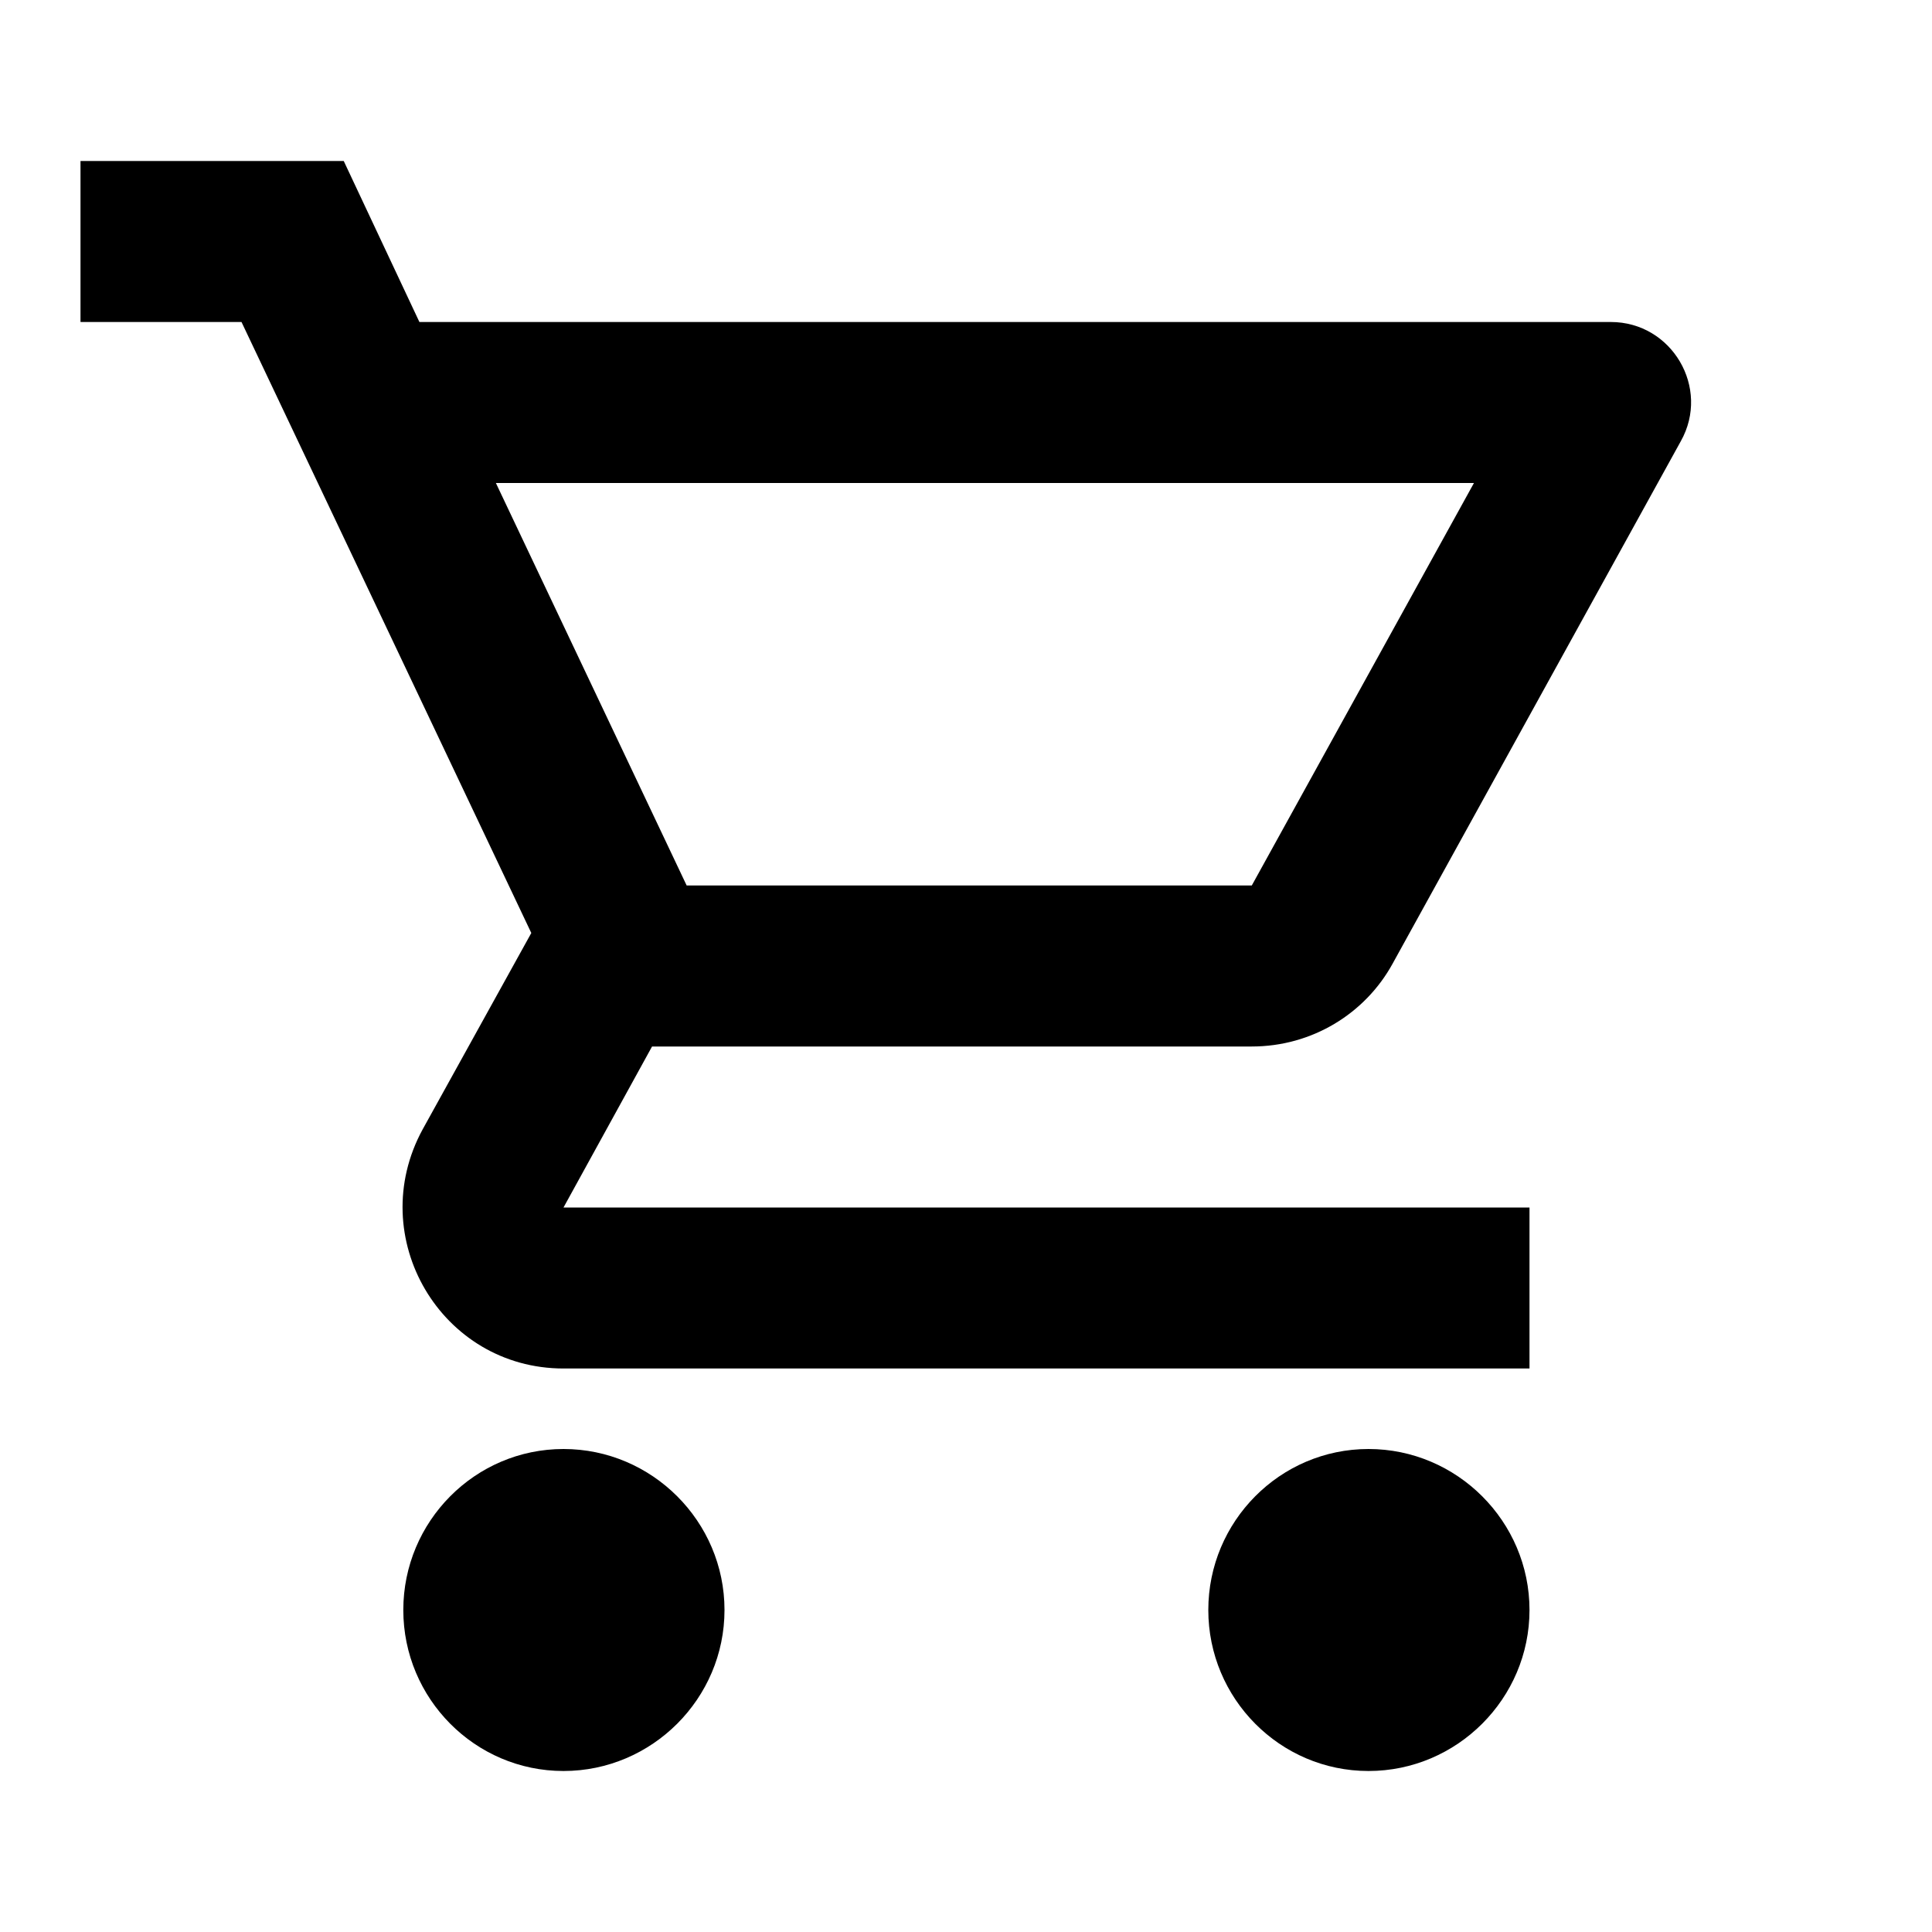
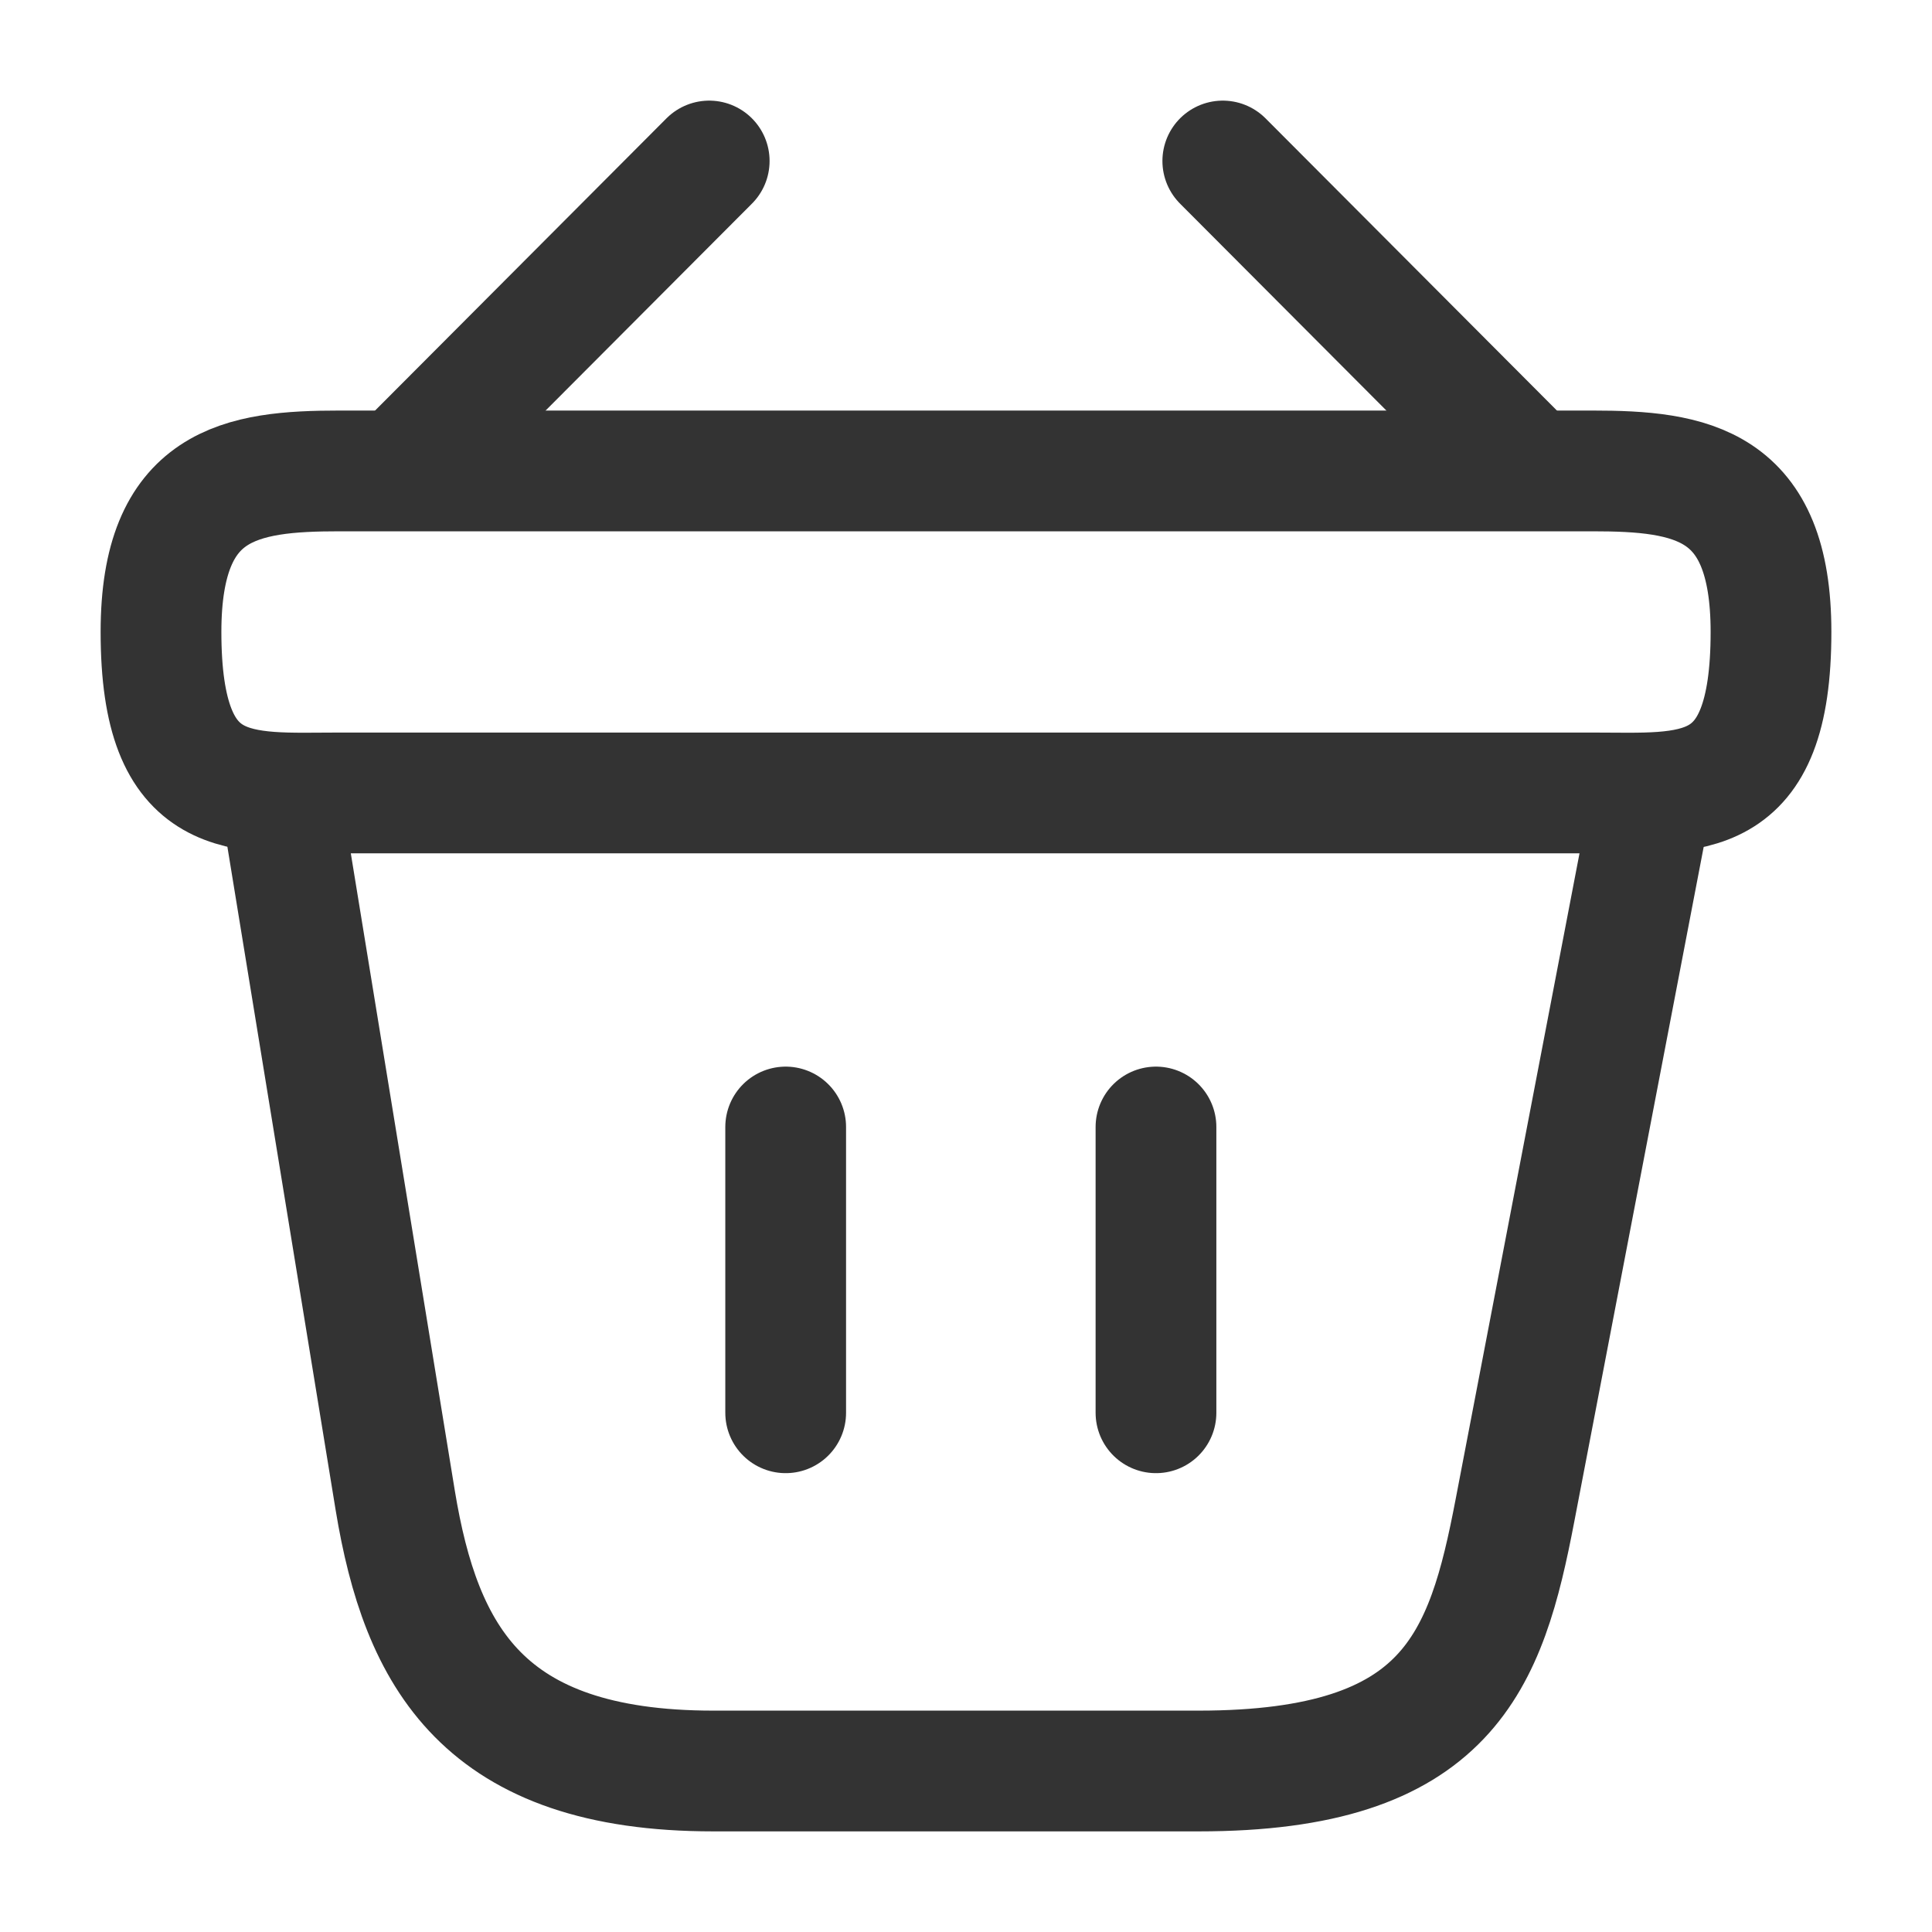
- <svg xmlns="http://www.w3.org/2000/svg" height="24px" viewBox="0 0 24 24" width="24px" fill="#000000">
-   <path d="M0 0h24v24H0V0z" fill="none" />
-   <path d="M15.55 13c.75 0 1.41-.41 1.75-1.03l3.58-6.49c.37-.66-.11-1.48-.87-1.48H5.21l-.94-2H1v2h2l3.6 7.59-1.35 2.44C4.52 15.37 5.48 17 7 17h12v-2H7l1.1-2h7.45zM6.16 6h12.15l-2.76 5H8.53L6.16 6zM7 18c-1.1 0-1.99.9-1.99 2S5.9 22 7 22s2-.9 2-2-.9-2-2-2zm10 0c-1.1 0-1.99.9-1.99 2s.89 2 1.99 2 2-.9 2-2-.9-2-2-2z" />
+ <svg xmlns="http://www.w3.org/2000/svg" width="24" height="24" viewBox="0 0 24 24" fill="none">
+   <path d="M8.81 2L5.19 5.63" stroke="#333333" stroke-width="1.5" stroke-miterlimit="10" stroke-linecap="round" stroke-linejoin="round" />
+   <path d="M15.19 2L18.81 5.63" stroke="#333333" stroke-width="1.5" stroke-miterlimit="10" stroke-linecap="round" stroke-linejoin="round" />
+   <path d="M2 7.85C2 6 2.99 5.85 4.22 5.85H19.78C21.01 5.85 22 6 22 7.85C22 10 21.01 9.85 19.78 9.85H4.22C2.99 9.85 2 10 2 7.85Z" stroke="#333333" stroke-width="1.5" />
+   <path d="M9.76 14V17.55" stroke="#333333" stroke-width="1.5" stroke-linecap="round" />
+   <path d="M14.36 14V17.55" stroke="#333333" stroke-width="1.5" stroke-linecap="round" />
+   <path d="M3.5 10L4.91 18.64C5.23 20.58 6 22 8.86 22H14.89C18 22 18.46 20.64 18.82 18.76L20.5 10" stroke="#333333" stroke-width="1.5" stroke-linecap="round" />
</svg>
